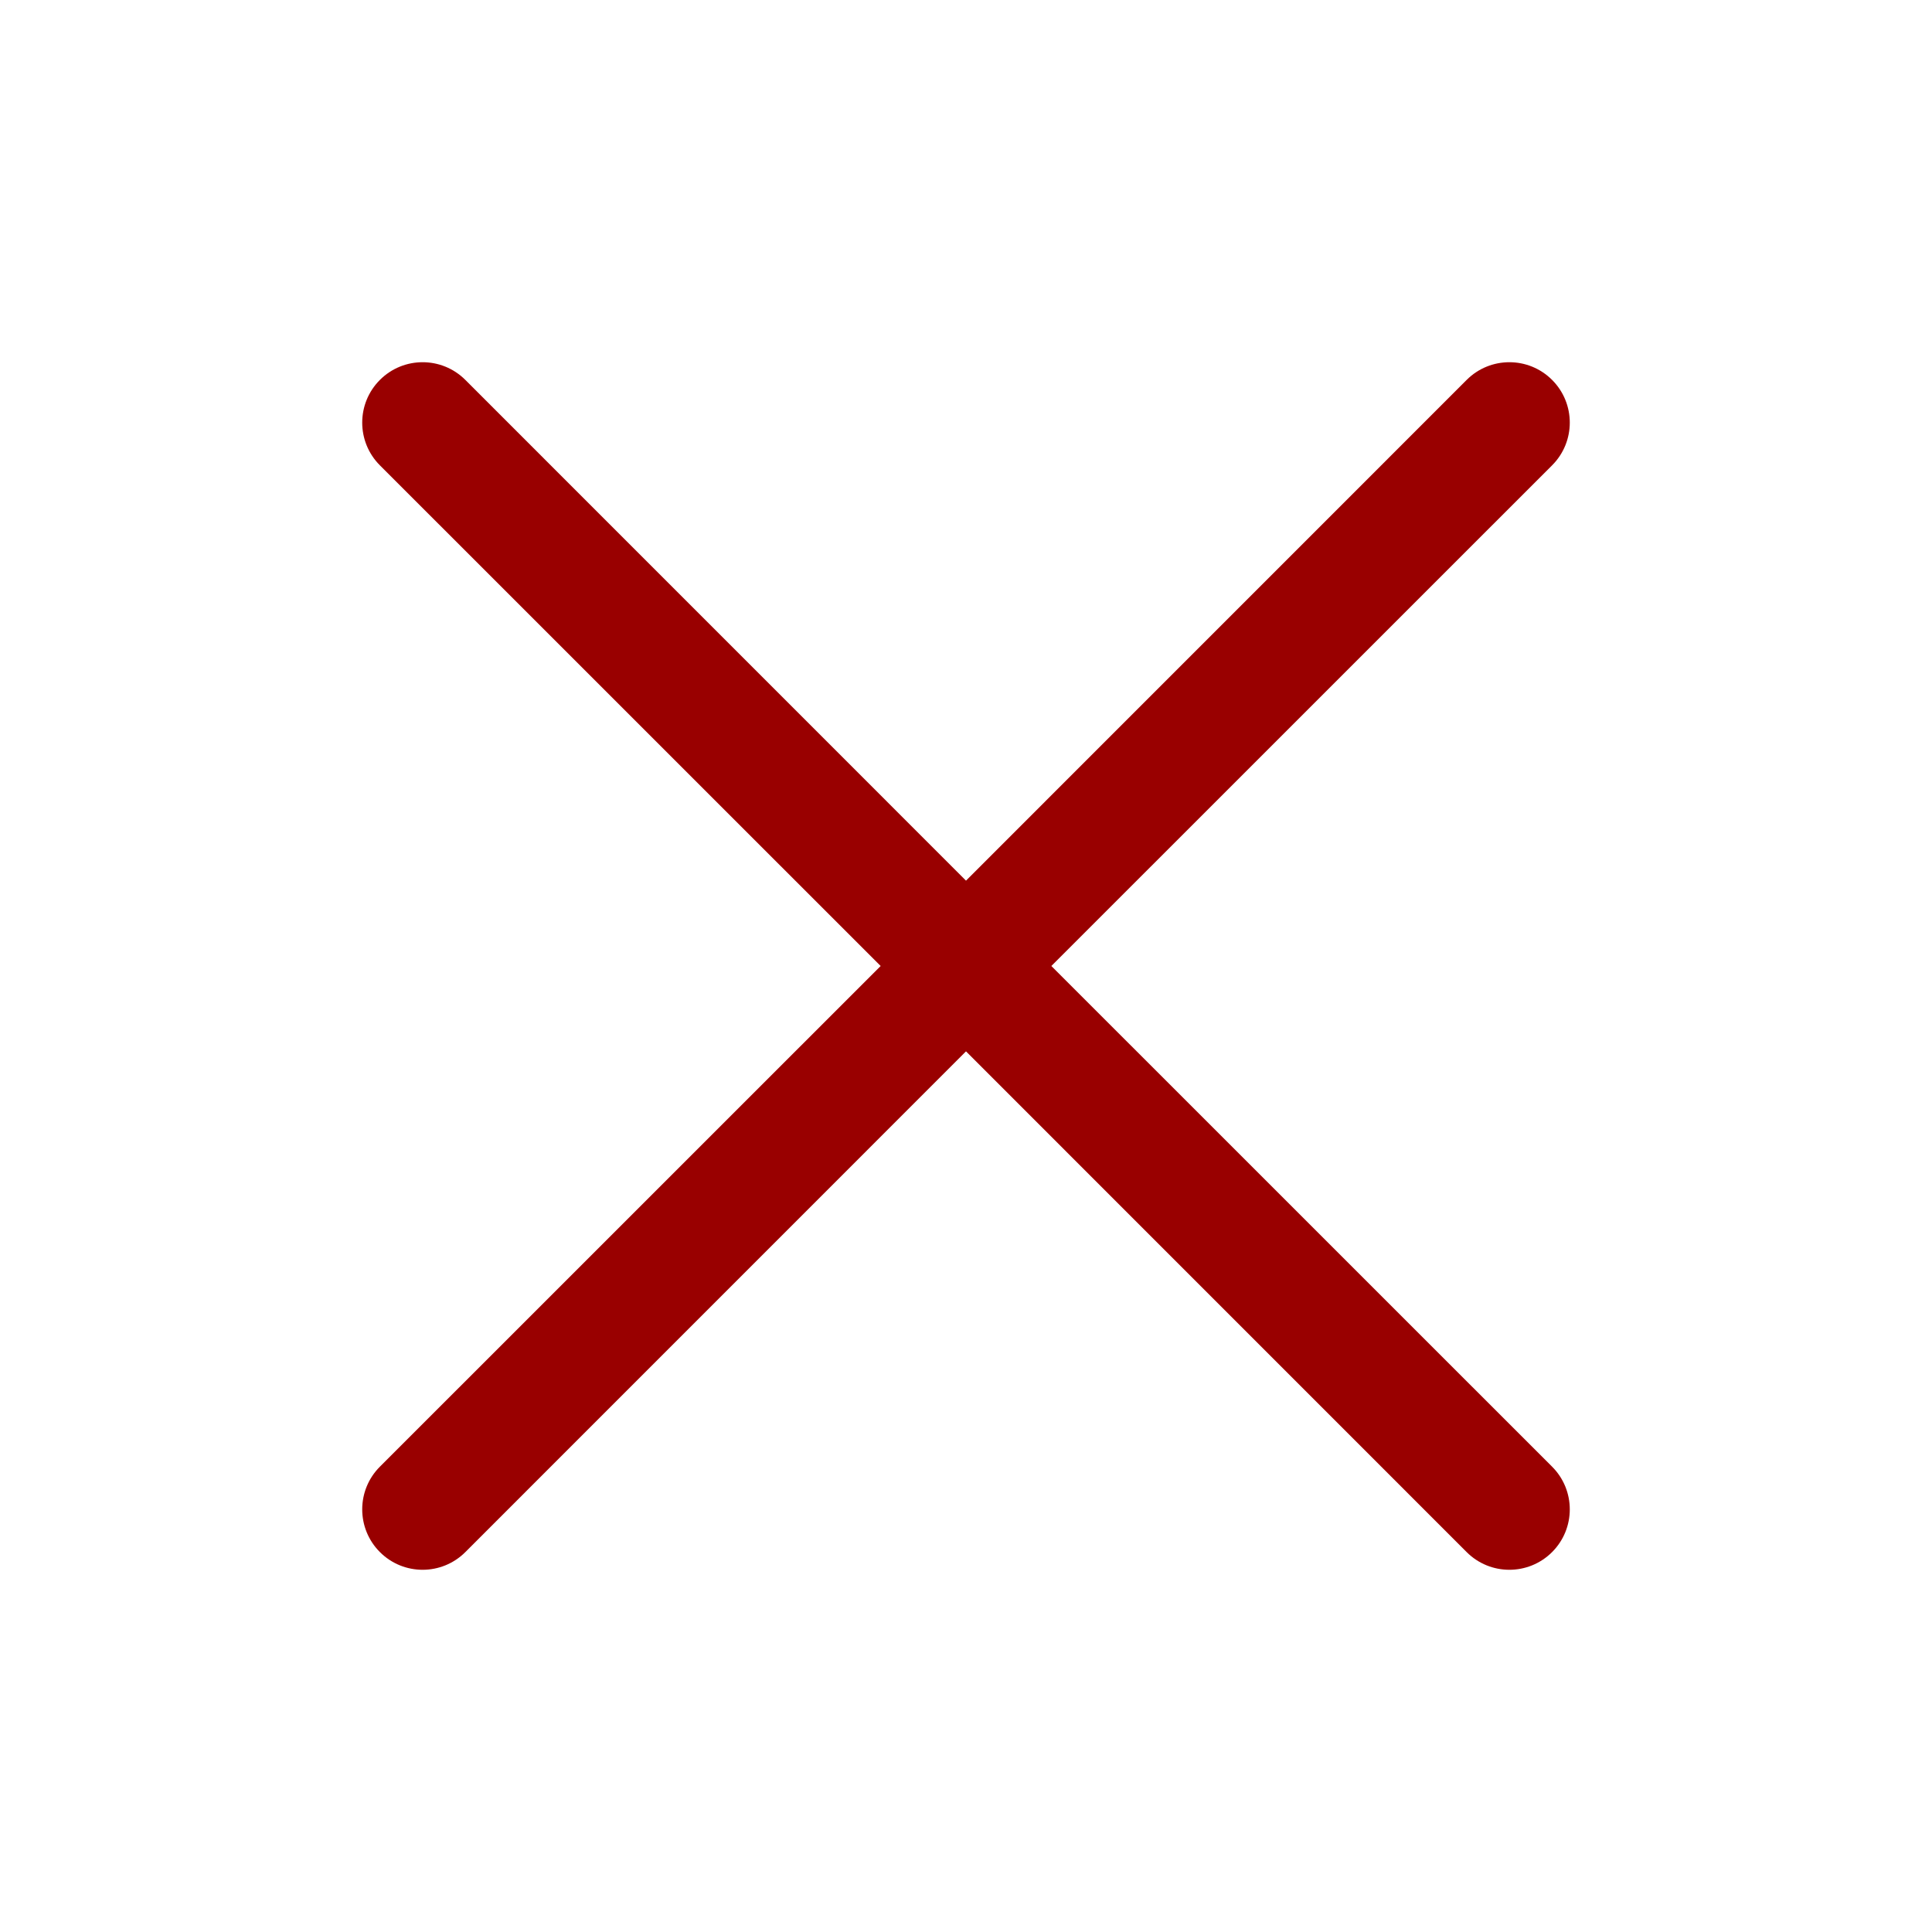
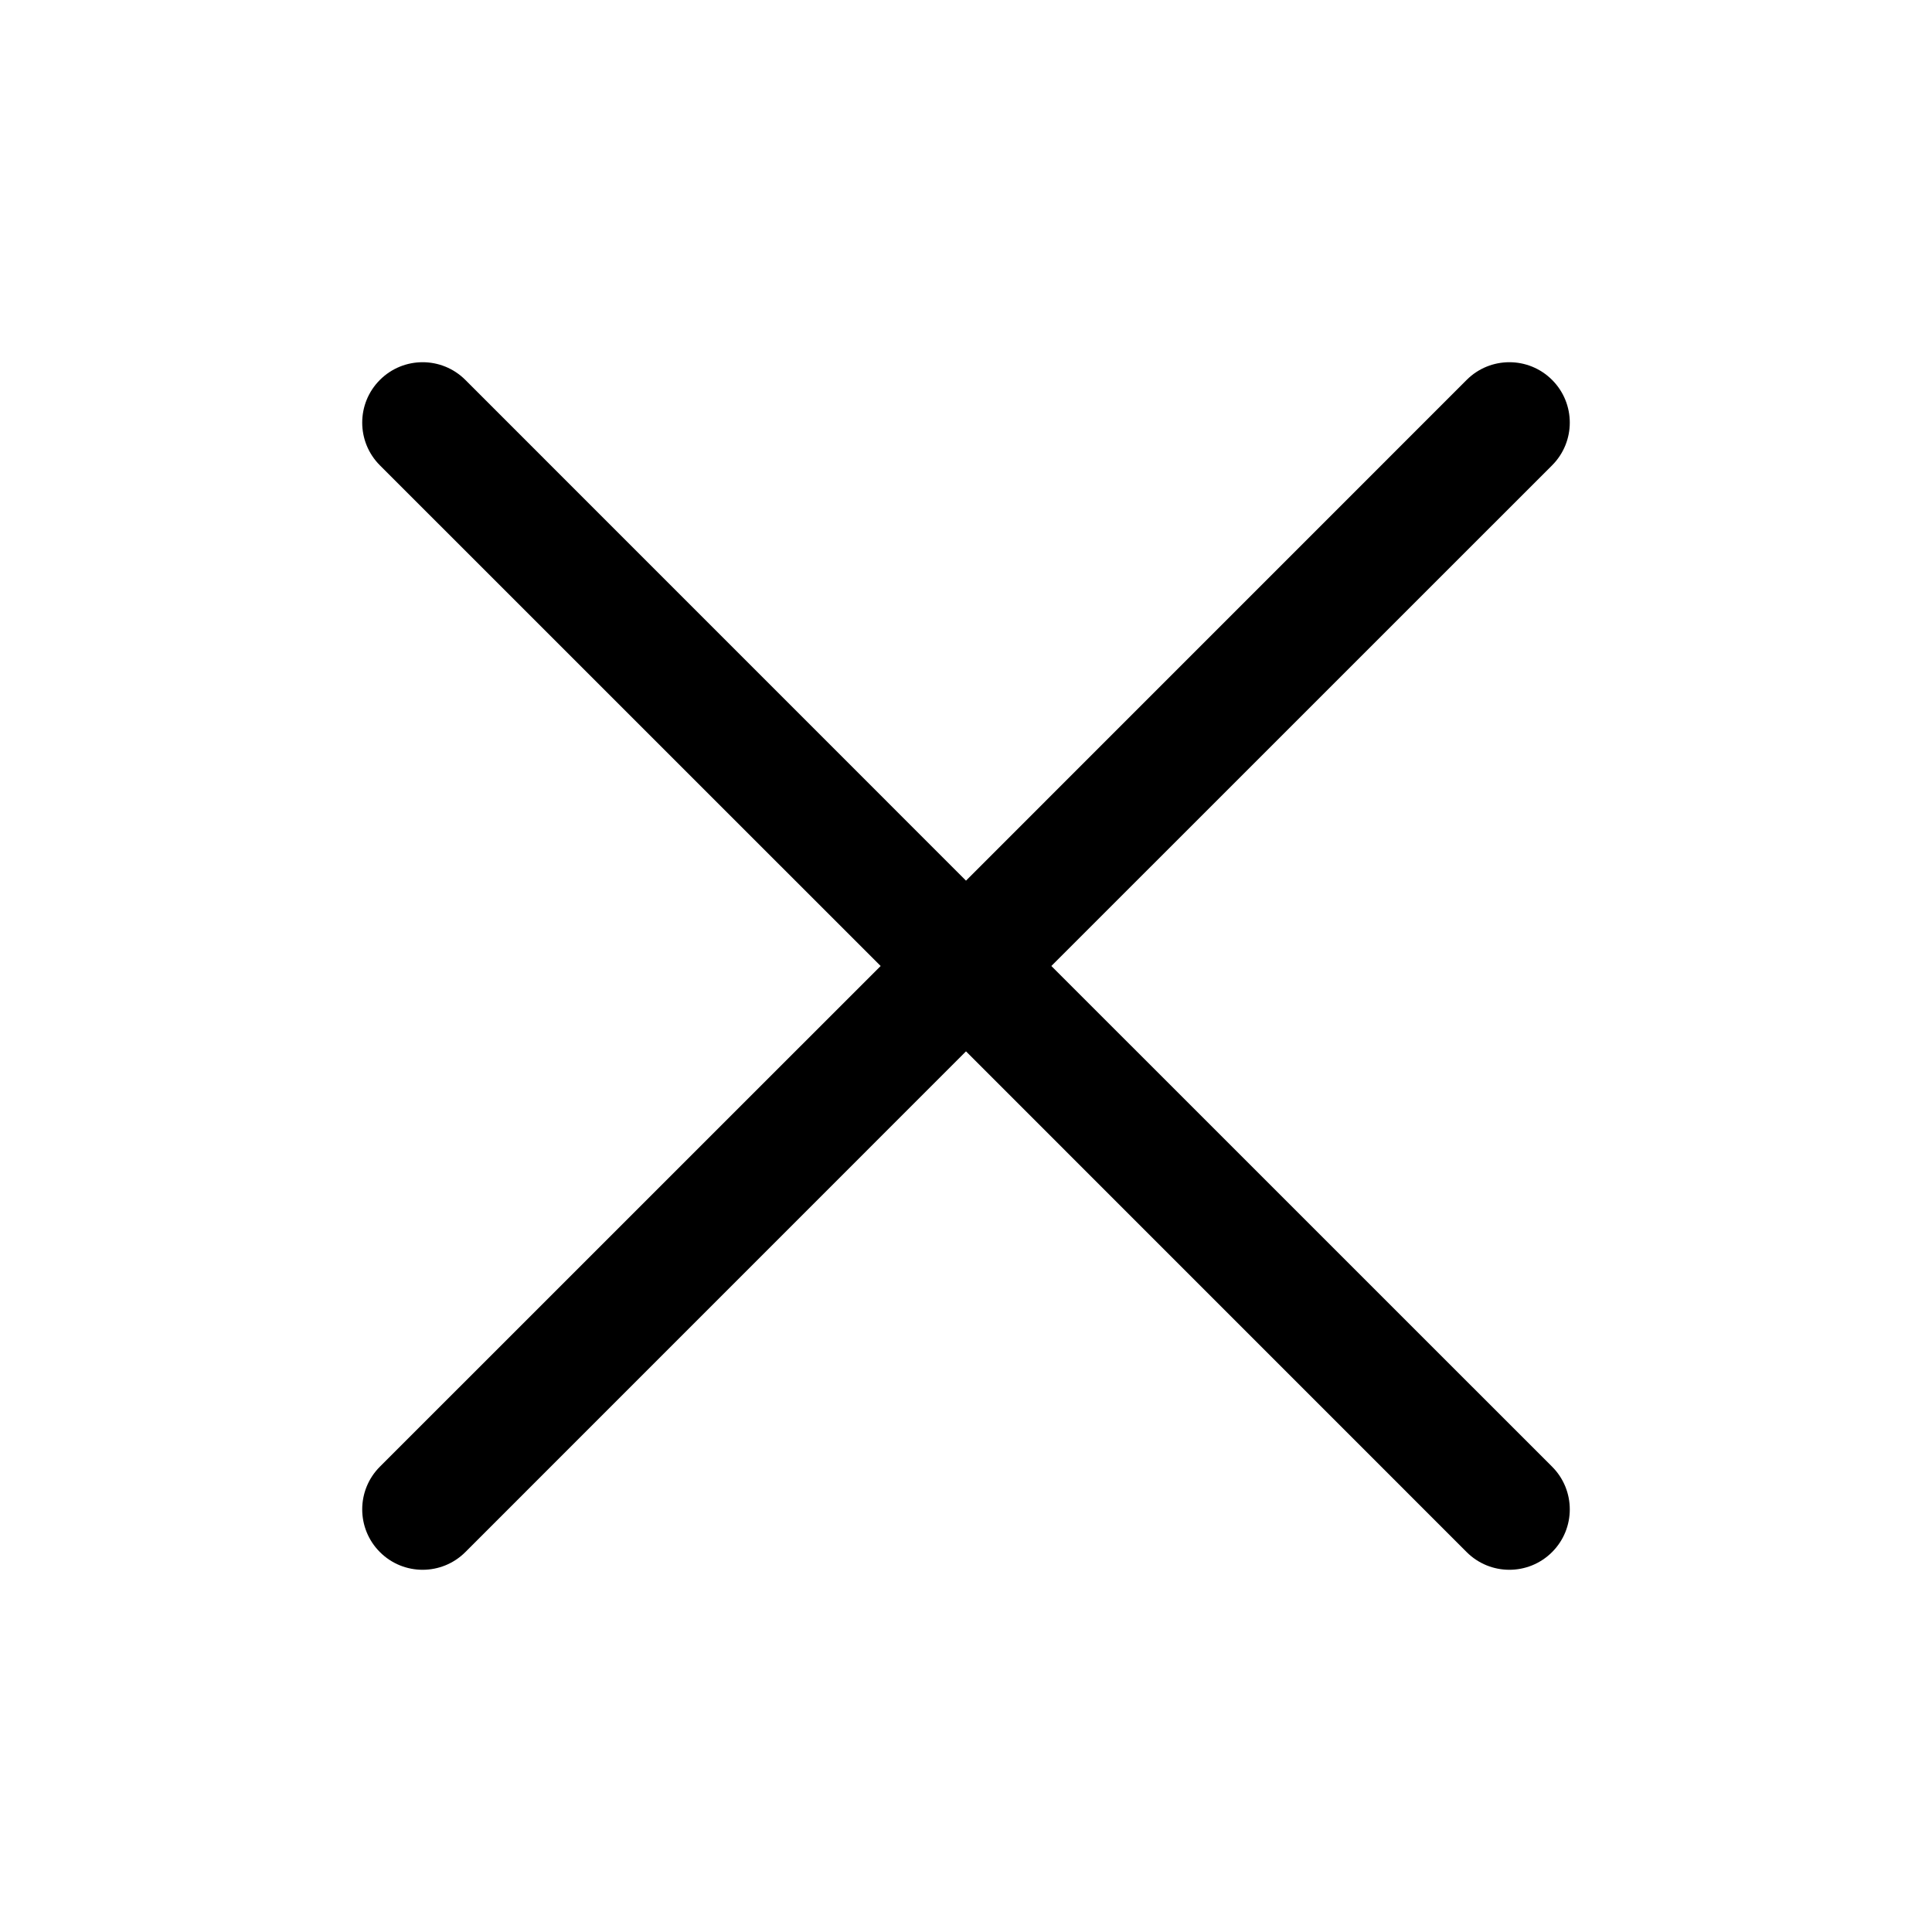
- <svg xmlns="http://www.w3.org/2000/svg" width="32" height="32" fill="#990000" viewBox="0 0 256 256">
+ <svg xmlns="http://www.w3.org/2000/svg" width="32" height="32" fill="#000000" viewBox="0 0 256 256">
  <path d="M205.66,194.34a8,8,0,0,1-11.32,11.32L128,139.31,61.66,205.66a8,8,0,0,1-11.32-11.32L116.69,128,50.34,61.66A8,8,0,0,1,61.66,50.34L128,116.69l66.34-66.35a8,8,0,0,1,11.32,11.32L139.31,128Z" />
</svg>
